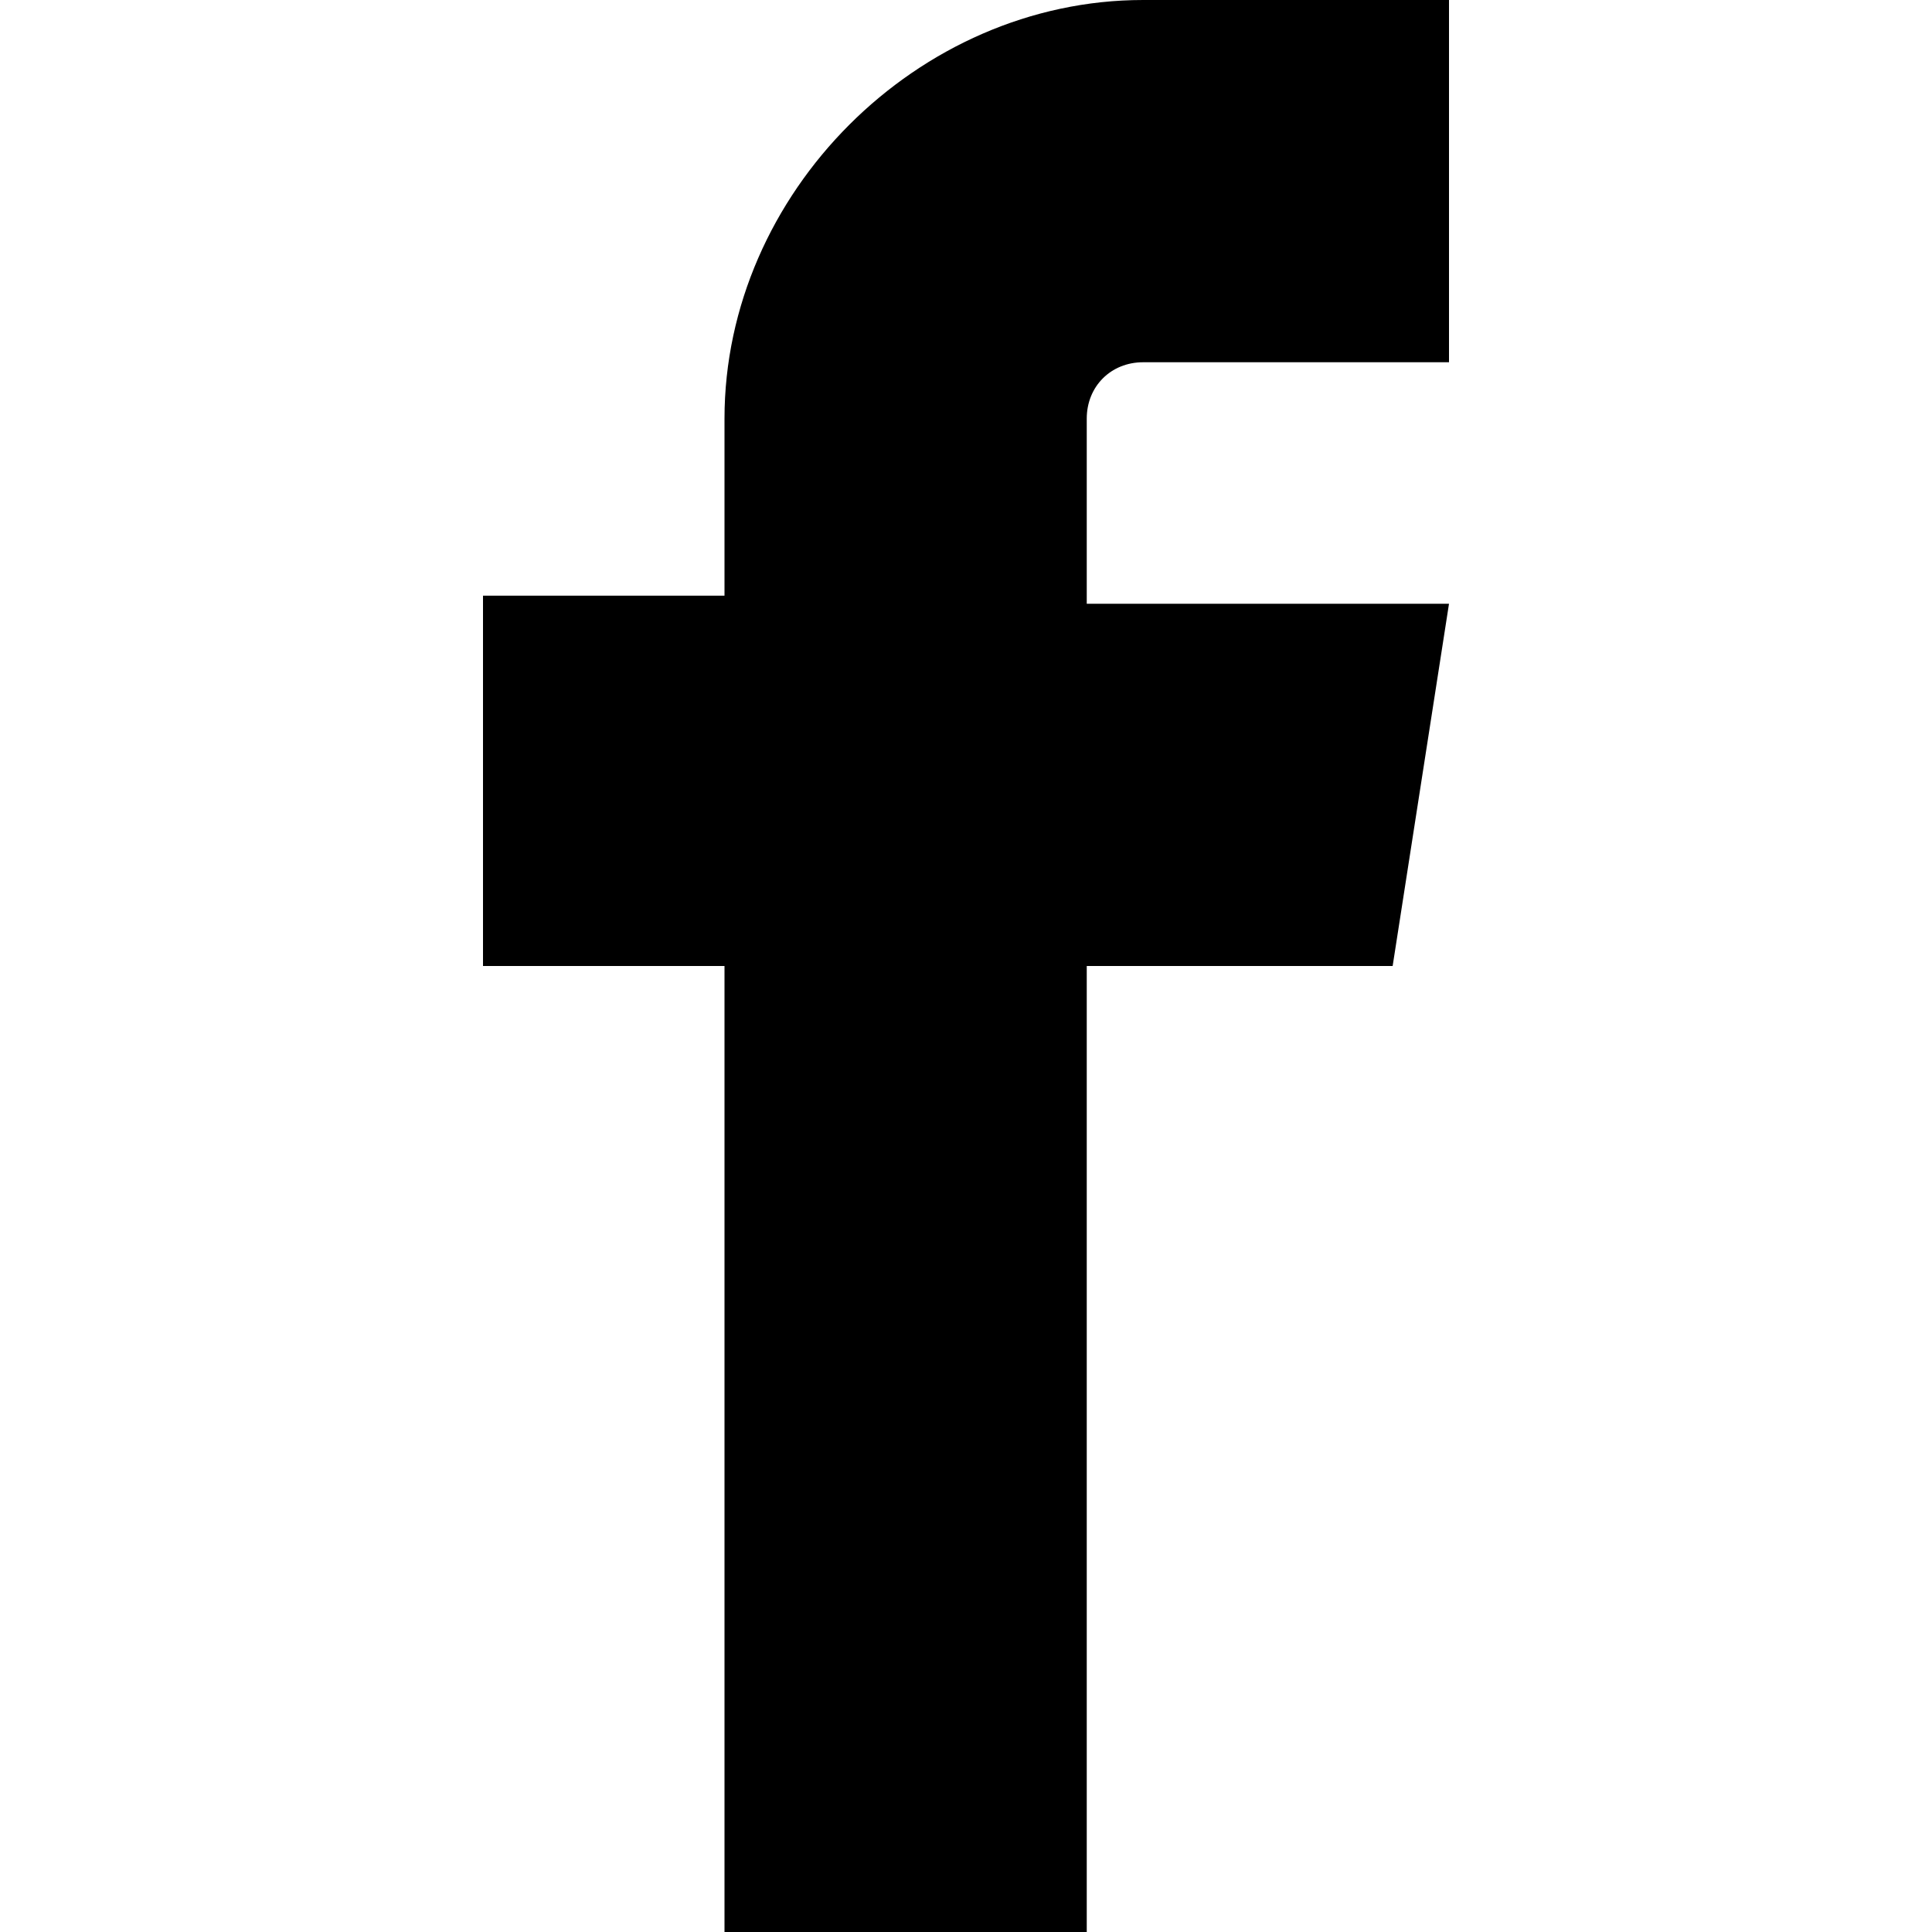
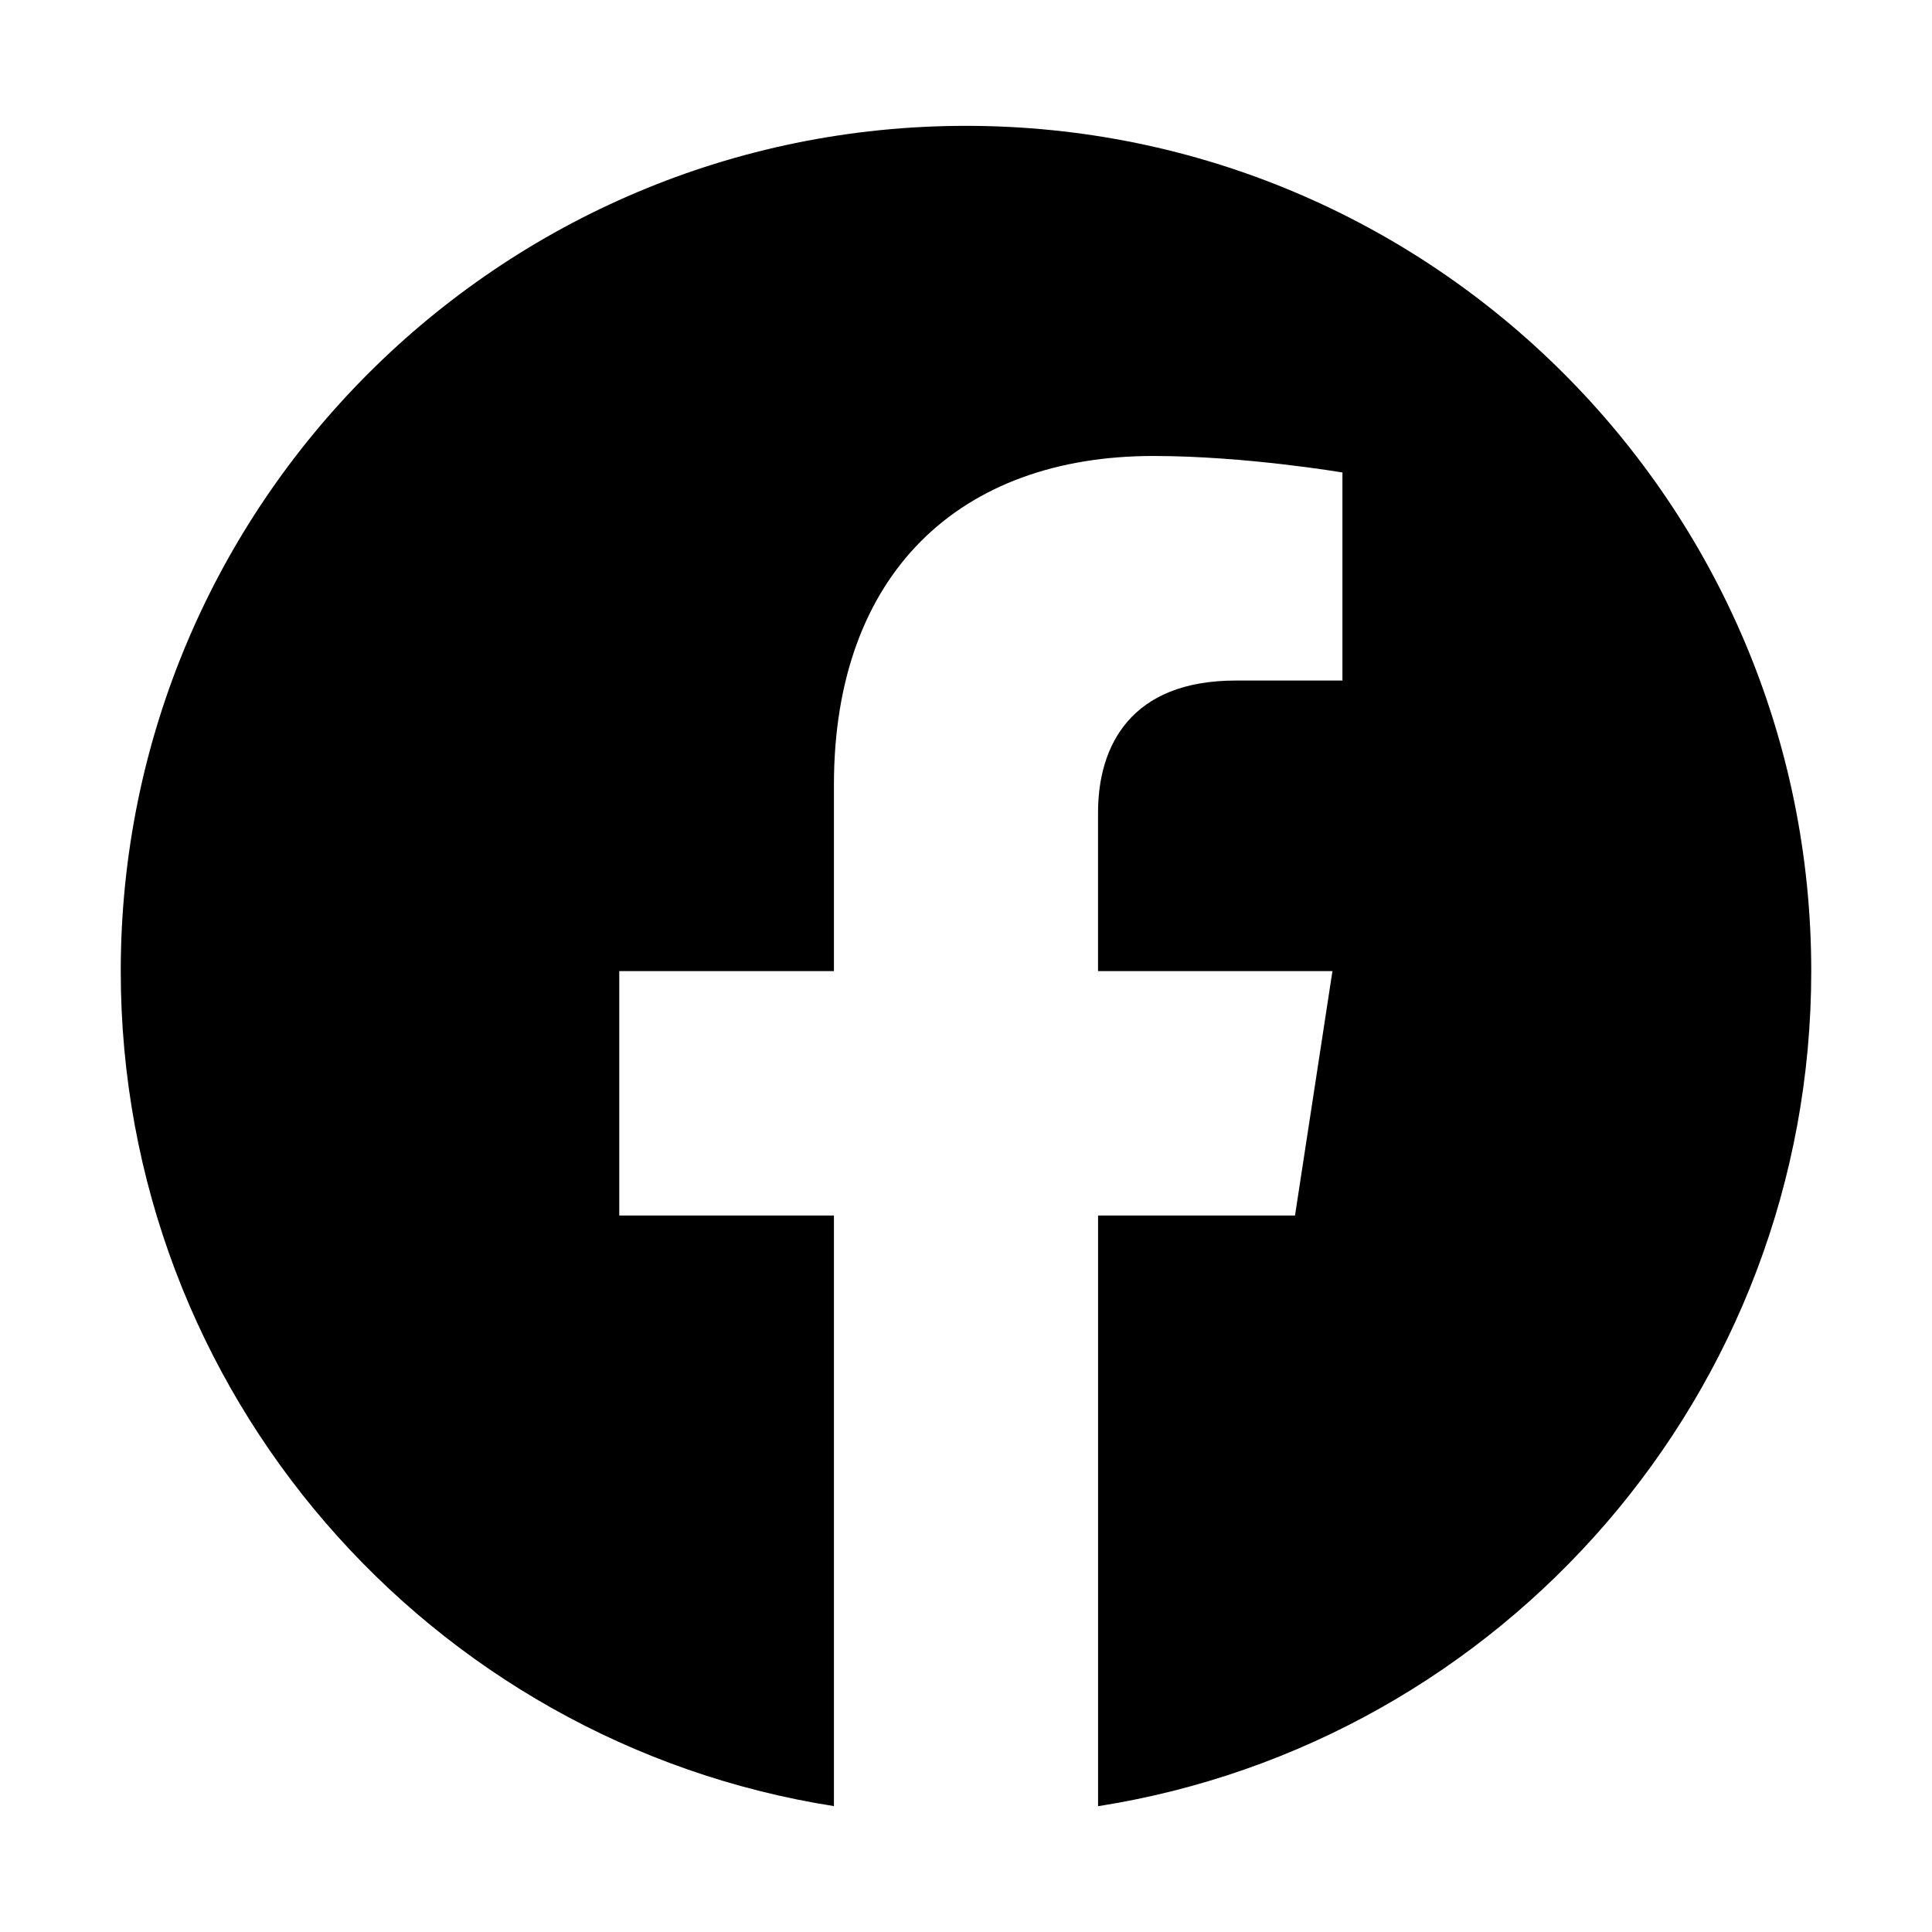
- <svg xmlns="http://www.w3.org/2000/svg" viewBox="0 0 24 24">
-   <path class="icon-fill" d="M14.2,4.5H18V0h-3.8C11.4,0,9,2.4,9,5.2v2.2H6V12h3v12h4.5V12h3.8L18,7.5h-4.5V5.2C13.5,4.8,13.8,4.5,14.2,4.5z" />
+ <svg xmlns="http://www.w3.org/2000/svg" width="24" height="24" fill="currentColor" viewBox="0 0 512 512">
+   <path d="M480 257.35c0-123.7-100.3-224-224-224s-224 100.3-224 224c0 111.8 81.9 204.47 189 221.29V322.12h-56.89v-64.77H221V208c0-56.13 33.45-87.16 84.61-87.16 24.51 0 50.15 4.38 50.15 4.38v55.13H327.5c-27.81 0-36.51 17.26-36.51 35v42h62.12l-9.92 64.77H291v156.54c107.1-16.81 189-109.48 189-221.31z" fill-rule="evenodd" />
</svg>
